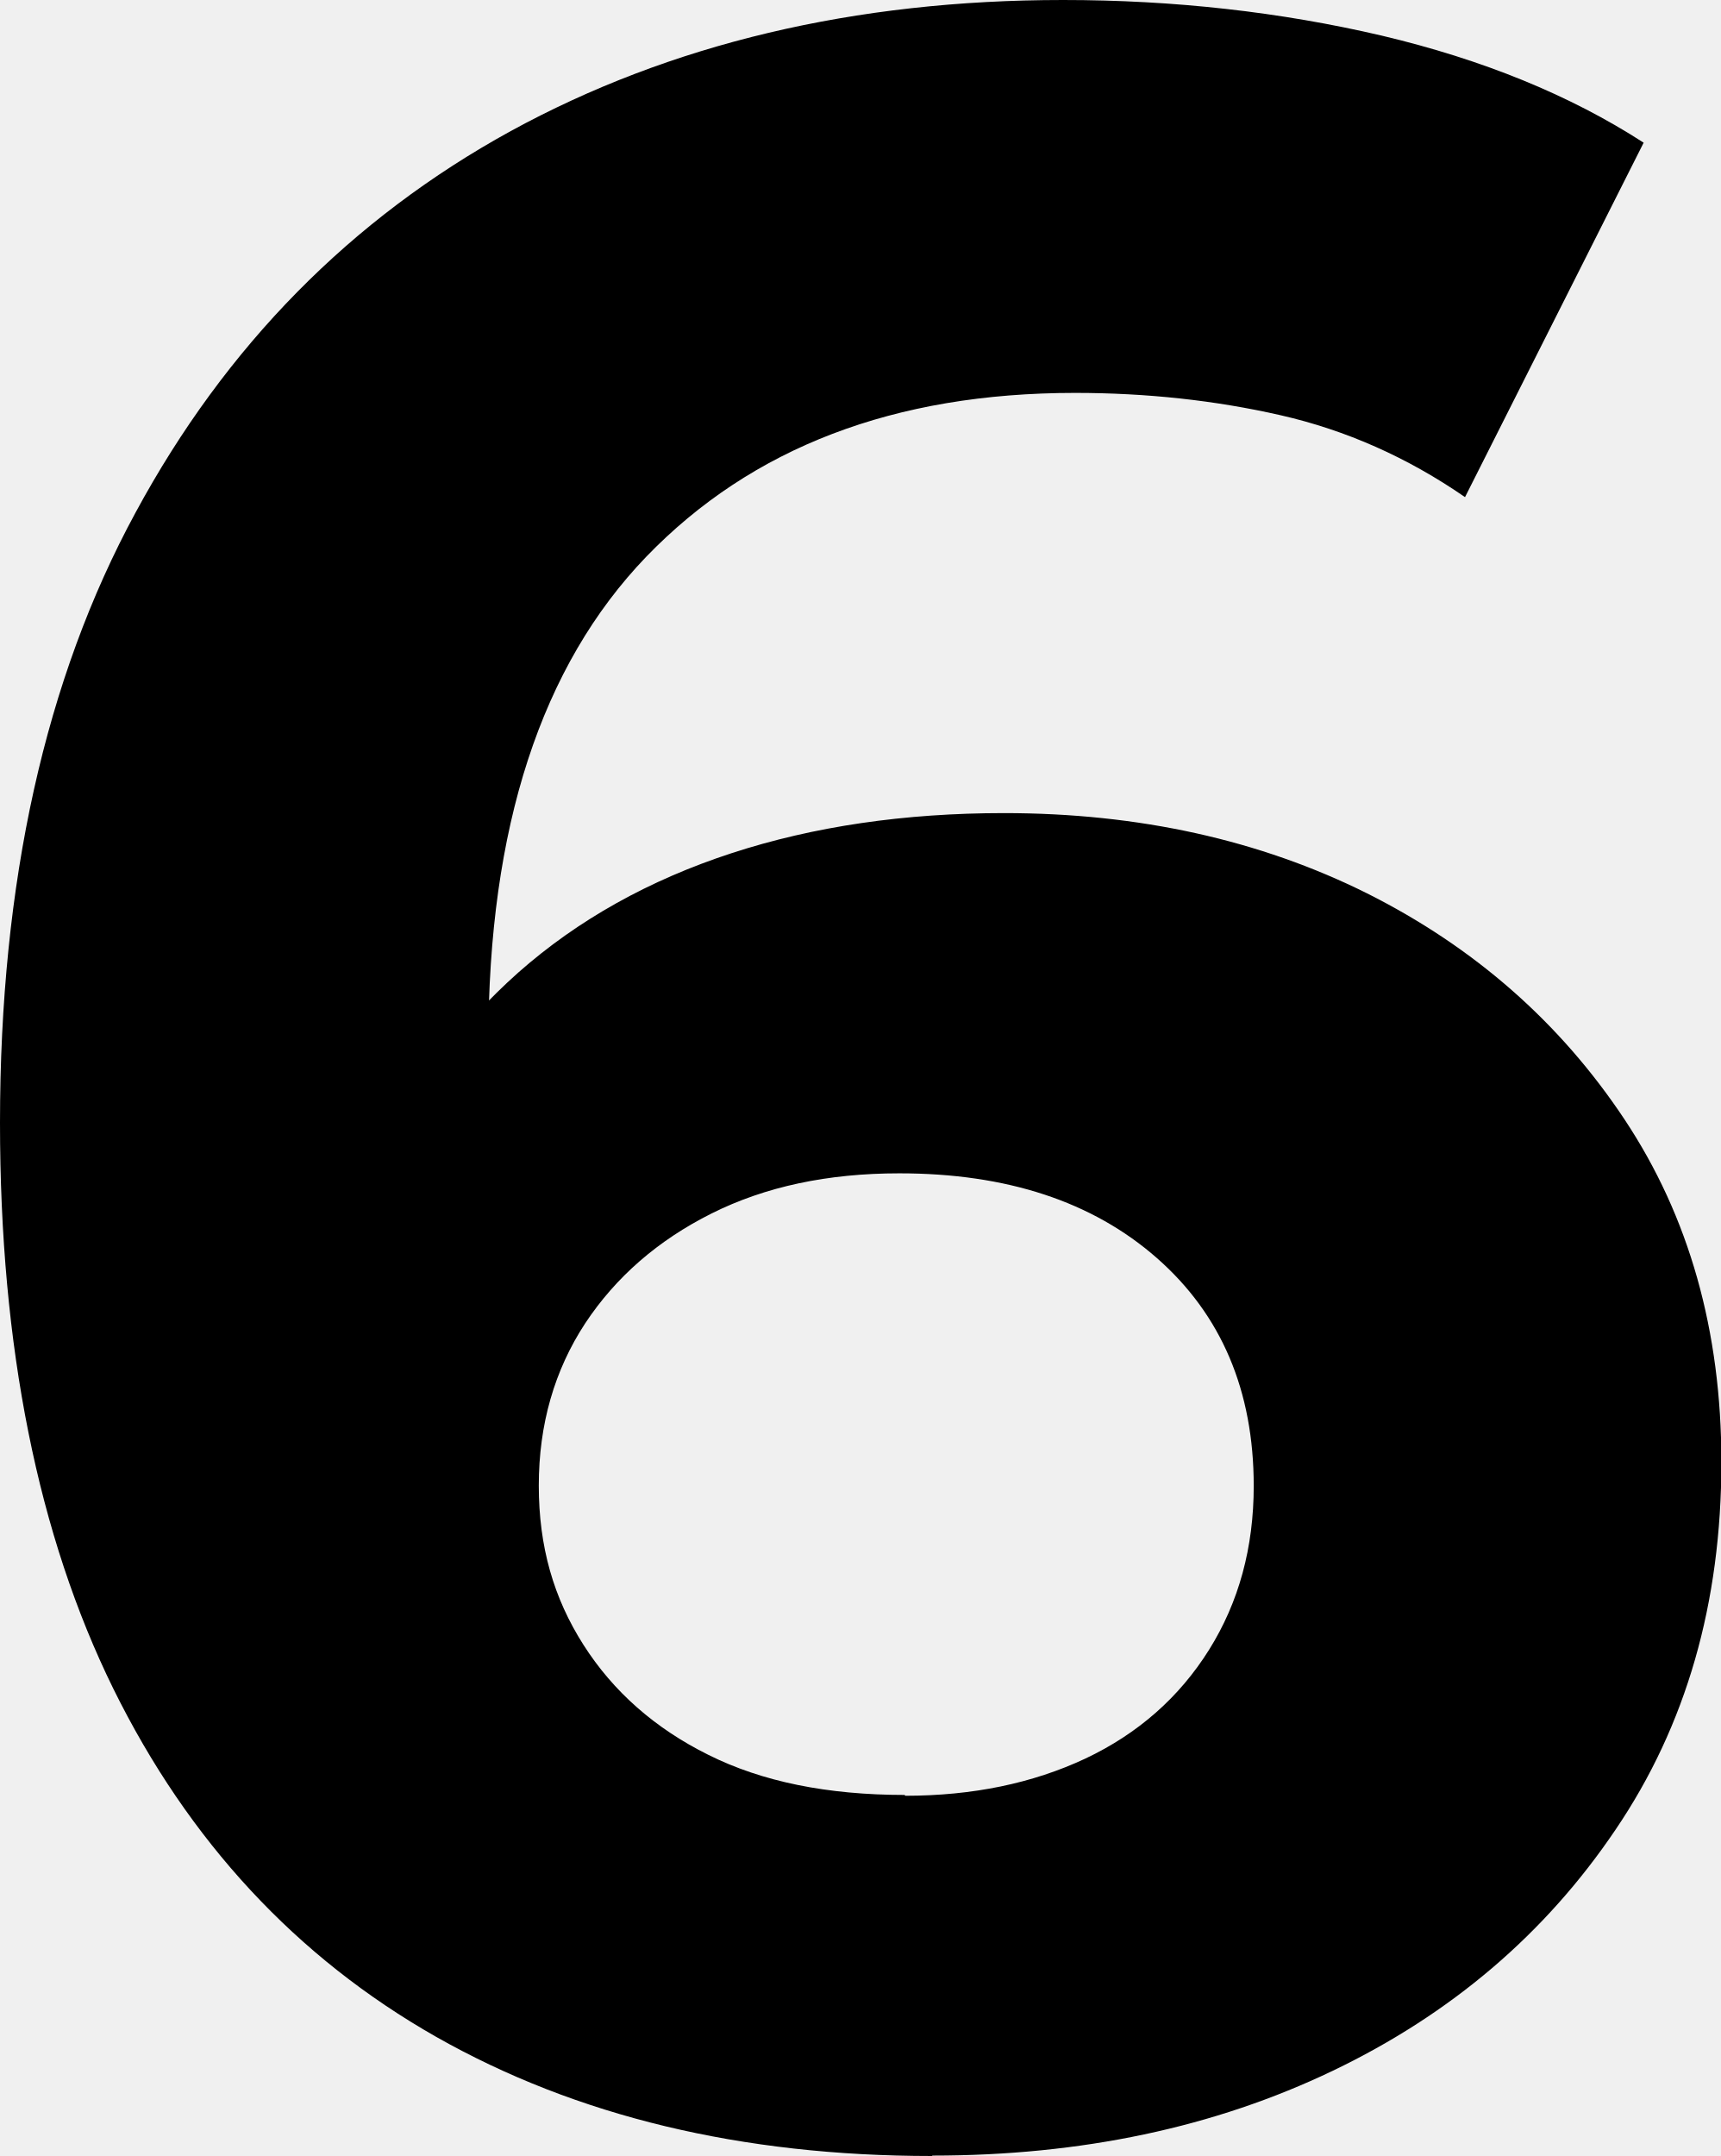
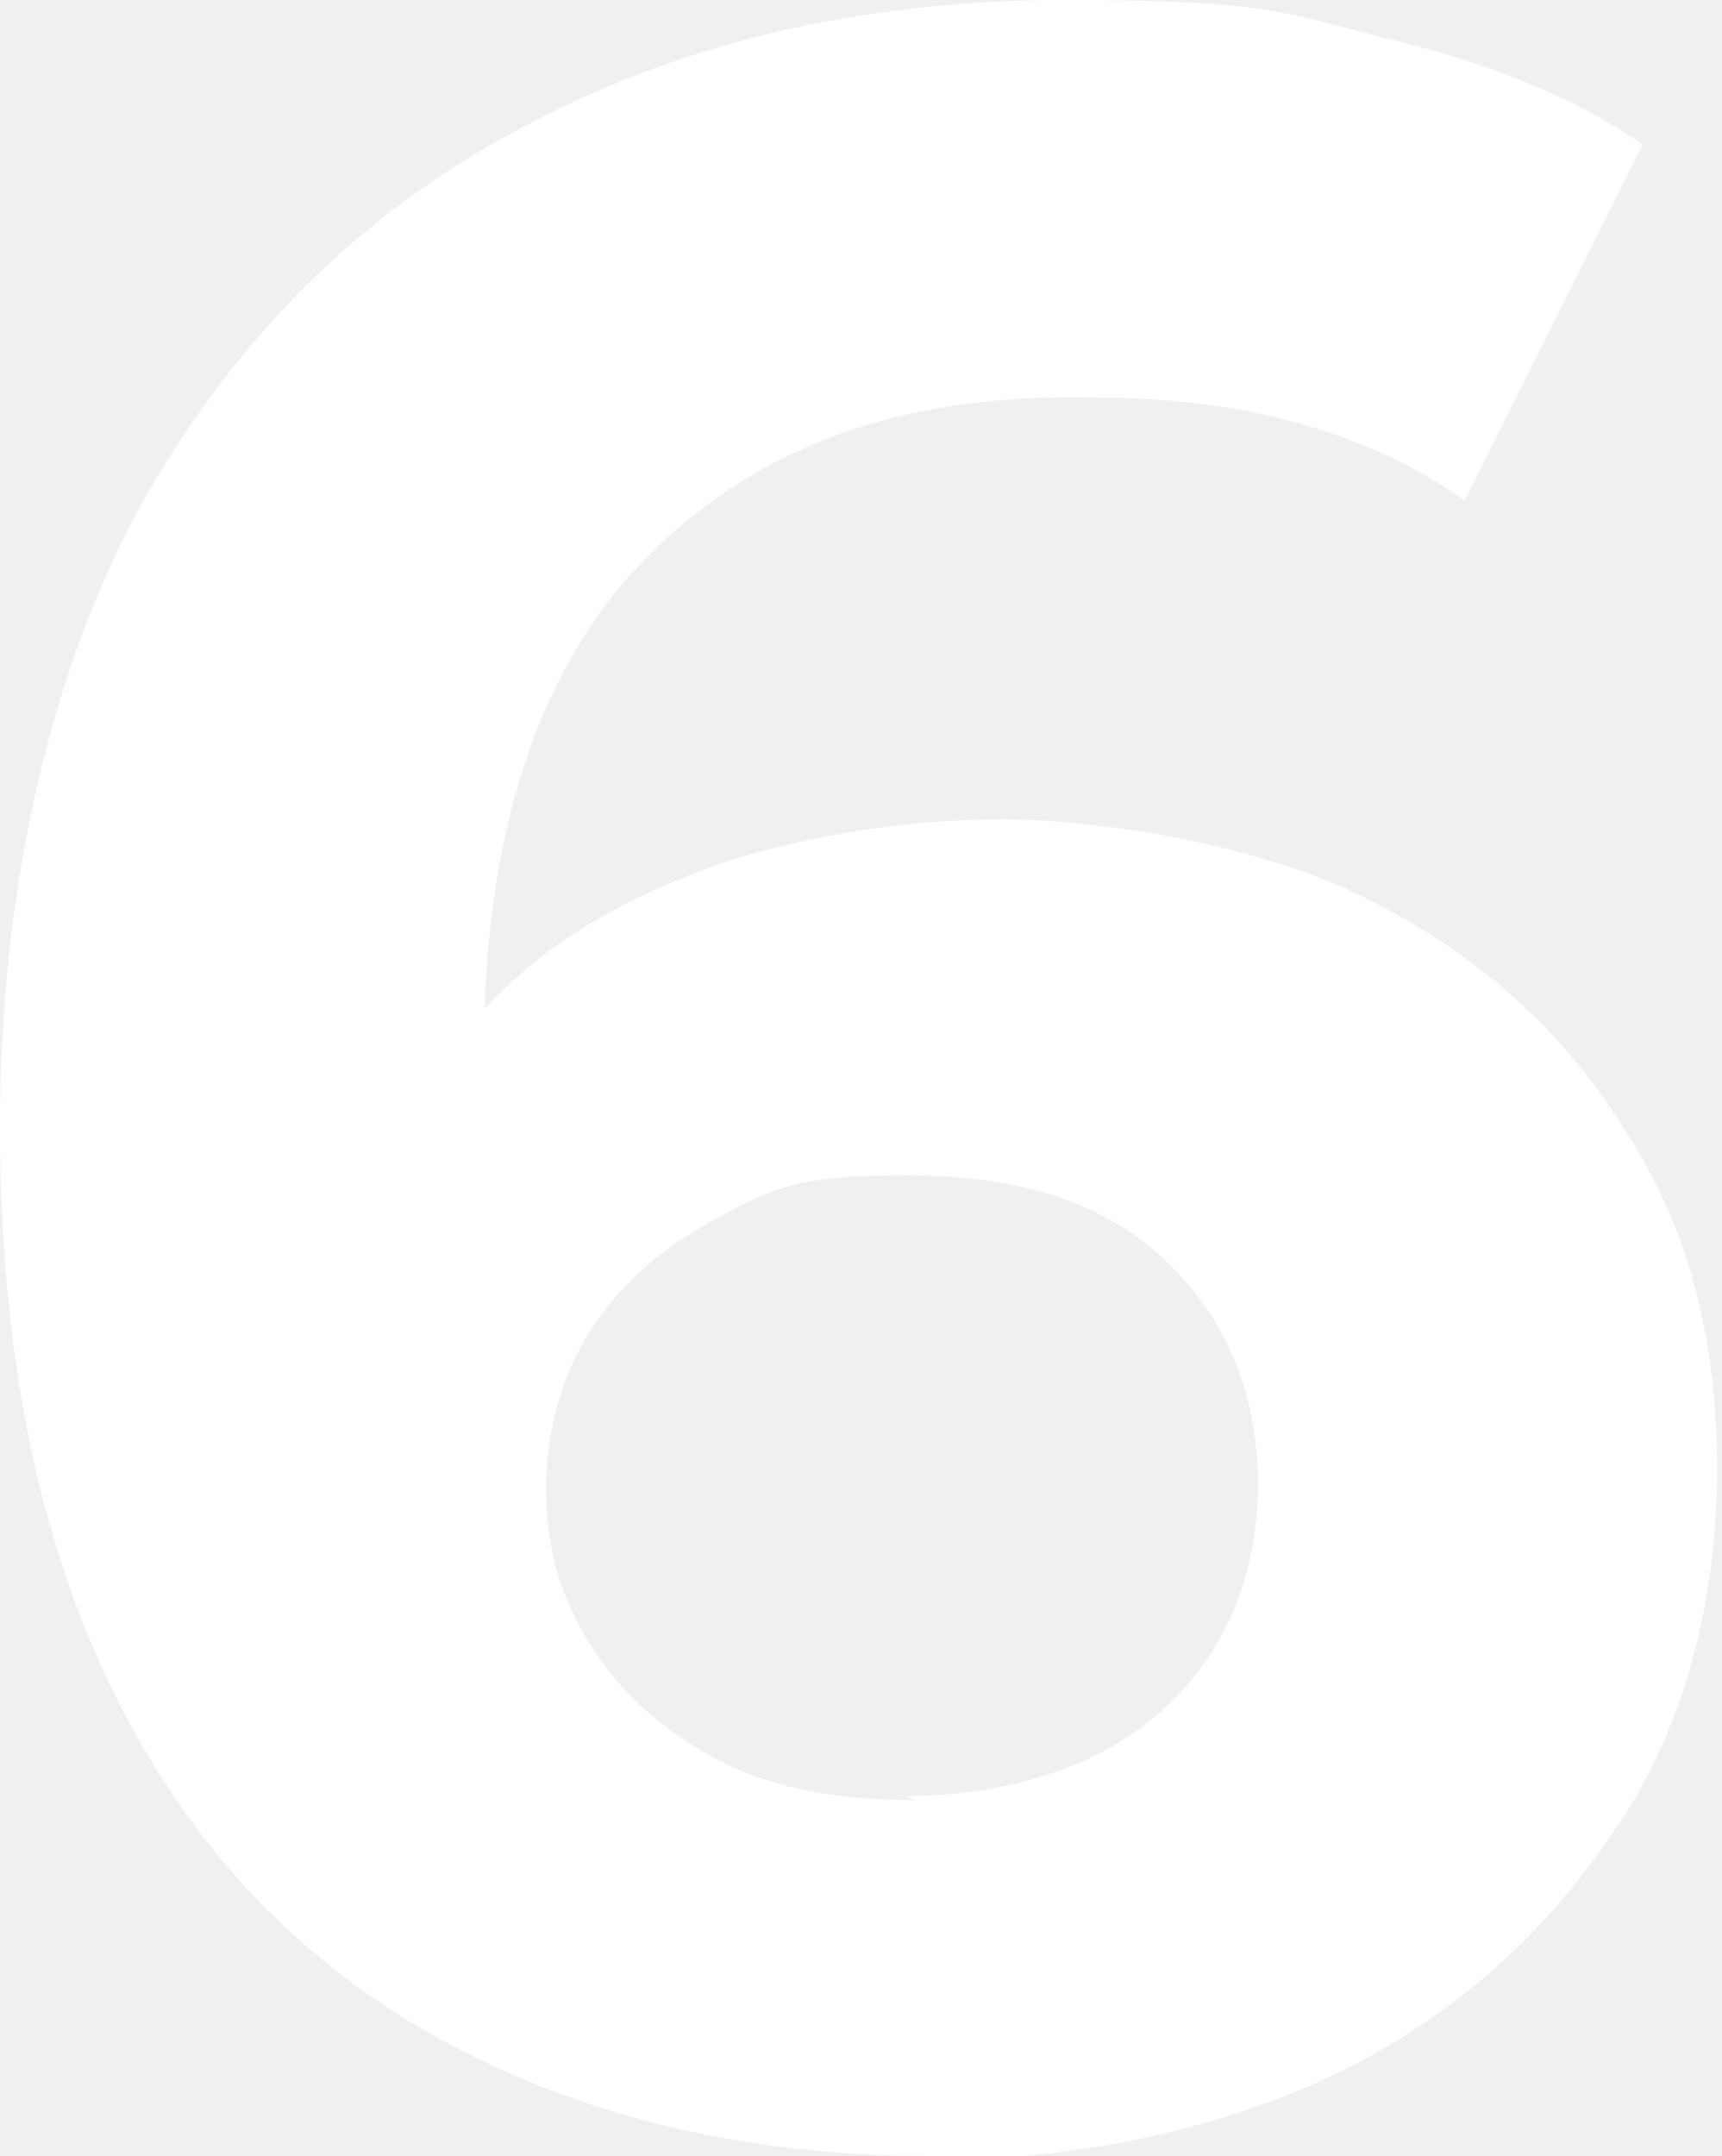
- <svg xmlns="http://www.w3.org/2000/svg" id="Livello_2" viewBox="0 0 41.62 52.13">
+ <svg xmlns="http://www.w3.org/2000/svg" id="Livello_2" version="1.1" viewBox="0 0 41.6 52.1">
+   <defs>
+     <style>
+       .st0 {
+         fill: #fff;
+       }
+     </style>
+   </defs>
  <g id="Livello_1-2">
-     <path d="M22.54,52.13c-4.61,0-8.6-.96-11.99-2.88-3.38-1.92-5.99-4.73-7.81-8.42-1.82-3.7-2.74-8.26-2.74-13.68,0-5.81,1.09-10.73,3.28-14.76,2.18-4.03,5.21-7.1,9.07-9.22,3.86-2.11,8.32-3.17,13.36-3.17,2.69,0,5.26.29,7.7.86,2.45.58,4.56,1.44,6.34,2.59l-4.32,8.57c-1.39-.96-2.88-1.62-4.46-1.98-1.58-.36-3.24-.54-4.97-.54-4.37,0-7.82,1.32-10.37,3.96-2.54,2.64-3.82,6.55-3.82,11.74,0,.86.01,1.82.04,2.88.02,1.06.16,2.11.4,3.17l-3.24-3.02c.91-1.87,2.09-3.44,3.53-4.72,1.44-1.27,3.16-2.23,5.15-2.88,1.99-.65,4.19-.97,6.59-.97,3.26,0,6.19.65,8.78,1.94,2.59,1.3,4.67,3.12,6.23,5.47,1.56,2.35,2.34,5.11,2.34,8.28,0,3.41-.85,6.37-2.56,8.89-1.7,2.52-3.98,4.46-6.84,5.83-2.86,1.37-6.08,2.05-9.68,2.05ZM21.89,43.42c1.63,0,3.08-.3,4.36-.9,1.27-.6,2.27-1.48,2.99-2.63.72-1.15,1.08-2.47,1.08-3.96,0-2.3-.78-4.14-2.34-5.51-1.56-1.37-3.64-2.05-6.23-2.05-1.73,0-3.24.32-4.54.97s-2.32,1.54-3.06,2.66c-.74,1.13-1.12,2.44-1.12,3.92s.36,2.72,1.08,3.85c.72,1.13,1.73,2.02,3.02,2.66,1.3.65,2.88.97,4.75.97Z" />
+     <path class="st0" d="M22.5,52.1c-4.6,0-8.6-1-12-2.9-3.4-1.9-6-4.7-7.8-8.4C.9,37.1,0,32.6,0,27.2s1.1-10.7,3.3-14.8c2.2-4,5.2-7.1,9.1-9.2C16.2,1.1,20.7,0,25.7,0s5.3.3,7.7.9c2.5.6,4.6,1.4,6.3,2.6l-4.3,8.6c-1.4-1-2.9-1.6-4.5-2-1.6-.4-3.2-.5-5-.5-4.4,0-7.8,1.3-10.4,4-2.5,2.6-3.8,6.6-3.8,11.7s0,1.8,0,2.9c0,1.1.2,2.1.4,3.2l-3.2-3c.9-1.9,2.1-3.4,3.5-4.7,1.4-1.3,3.2-2.2,5.2-2.9,2-.6,4.2-1,6.6-1s6.2.6,8.8,1.9c2.6,1.3,4.7,3.1,6.2,5.5,1.6,2.4,2.3,5.1,2.3,8.3s-.8,6.4-2.6,8.9c-1.7,2.5-4,4.5-6.8,5.8s-6.1,2-9.7,2h0ZM21.9,43.4c1.6,0,3.1-.3,4.4-.9,1.3-.6,2.3-1.5,3-2.6s1.1-2.5,1.1-4c0-2.3-.8-4.1-2.3-5.5s-3.6-2-6.2-2-3.2.3-4.5,1-2.3,1.5-3.1,2.7c-.7,1.1-1.1,2.4-1.1,3.9s.4,2.7,1.1,3.8c.7,1.1,1.7,2,3,2.7,1.3.7,2.9,1,4.8,1h0Z" />
  </g>
</svg>
